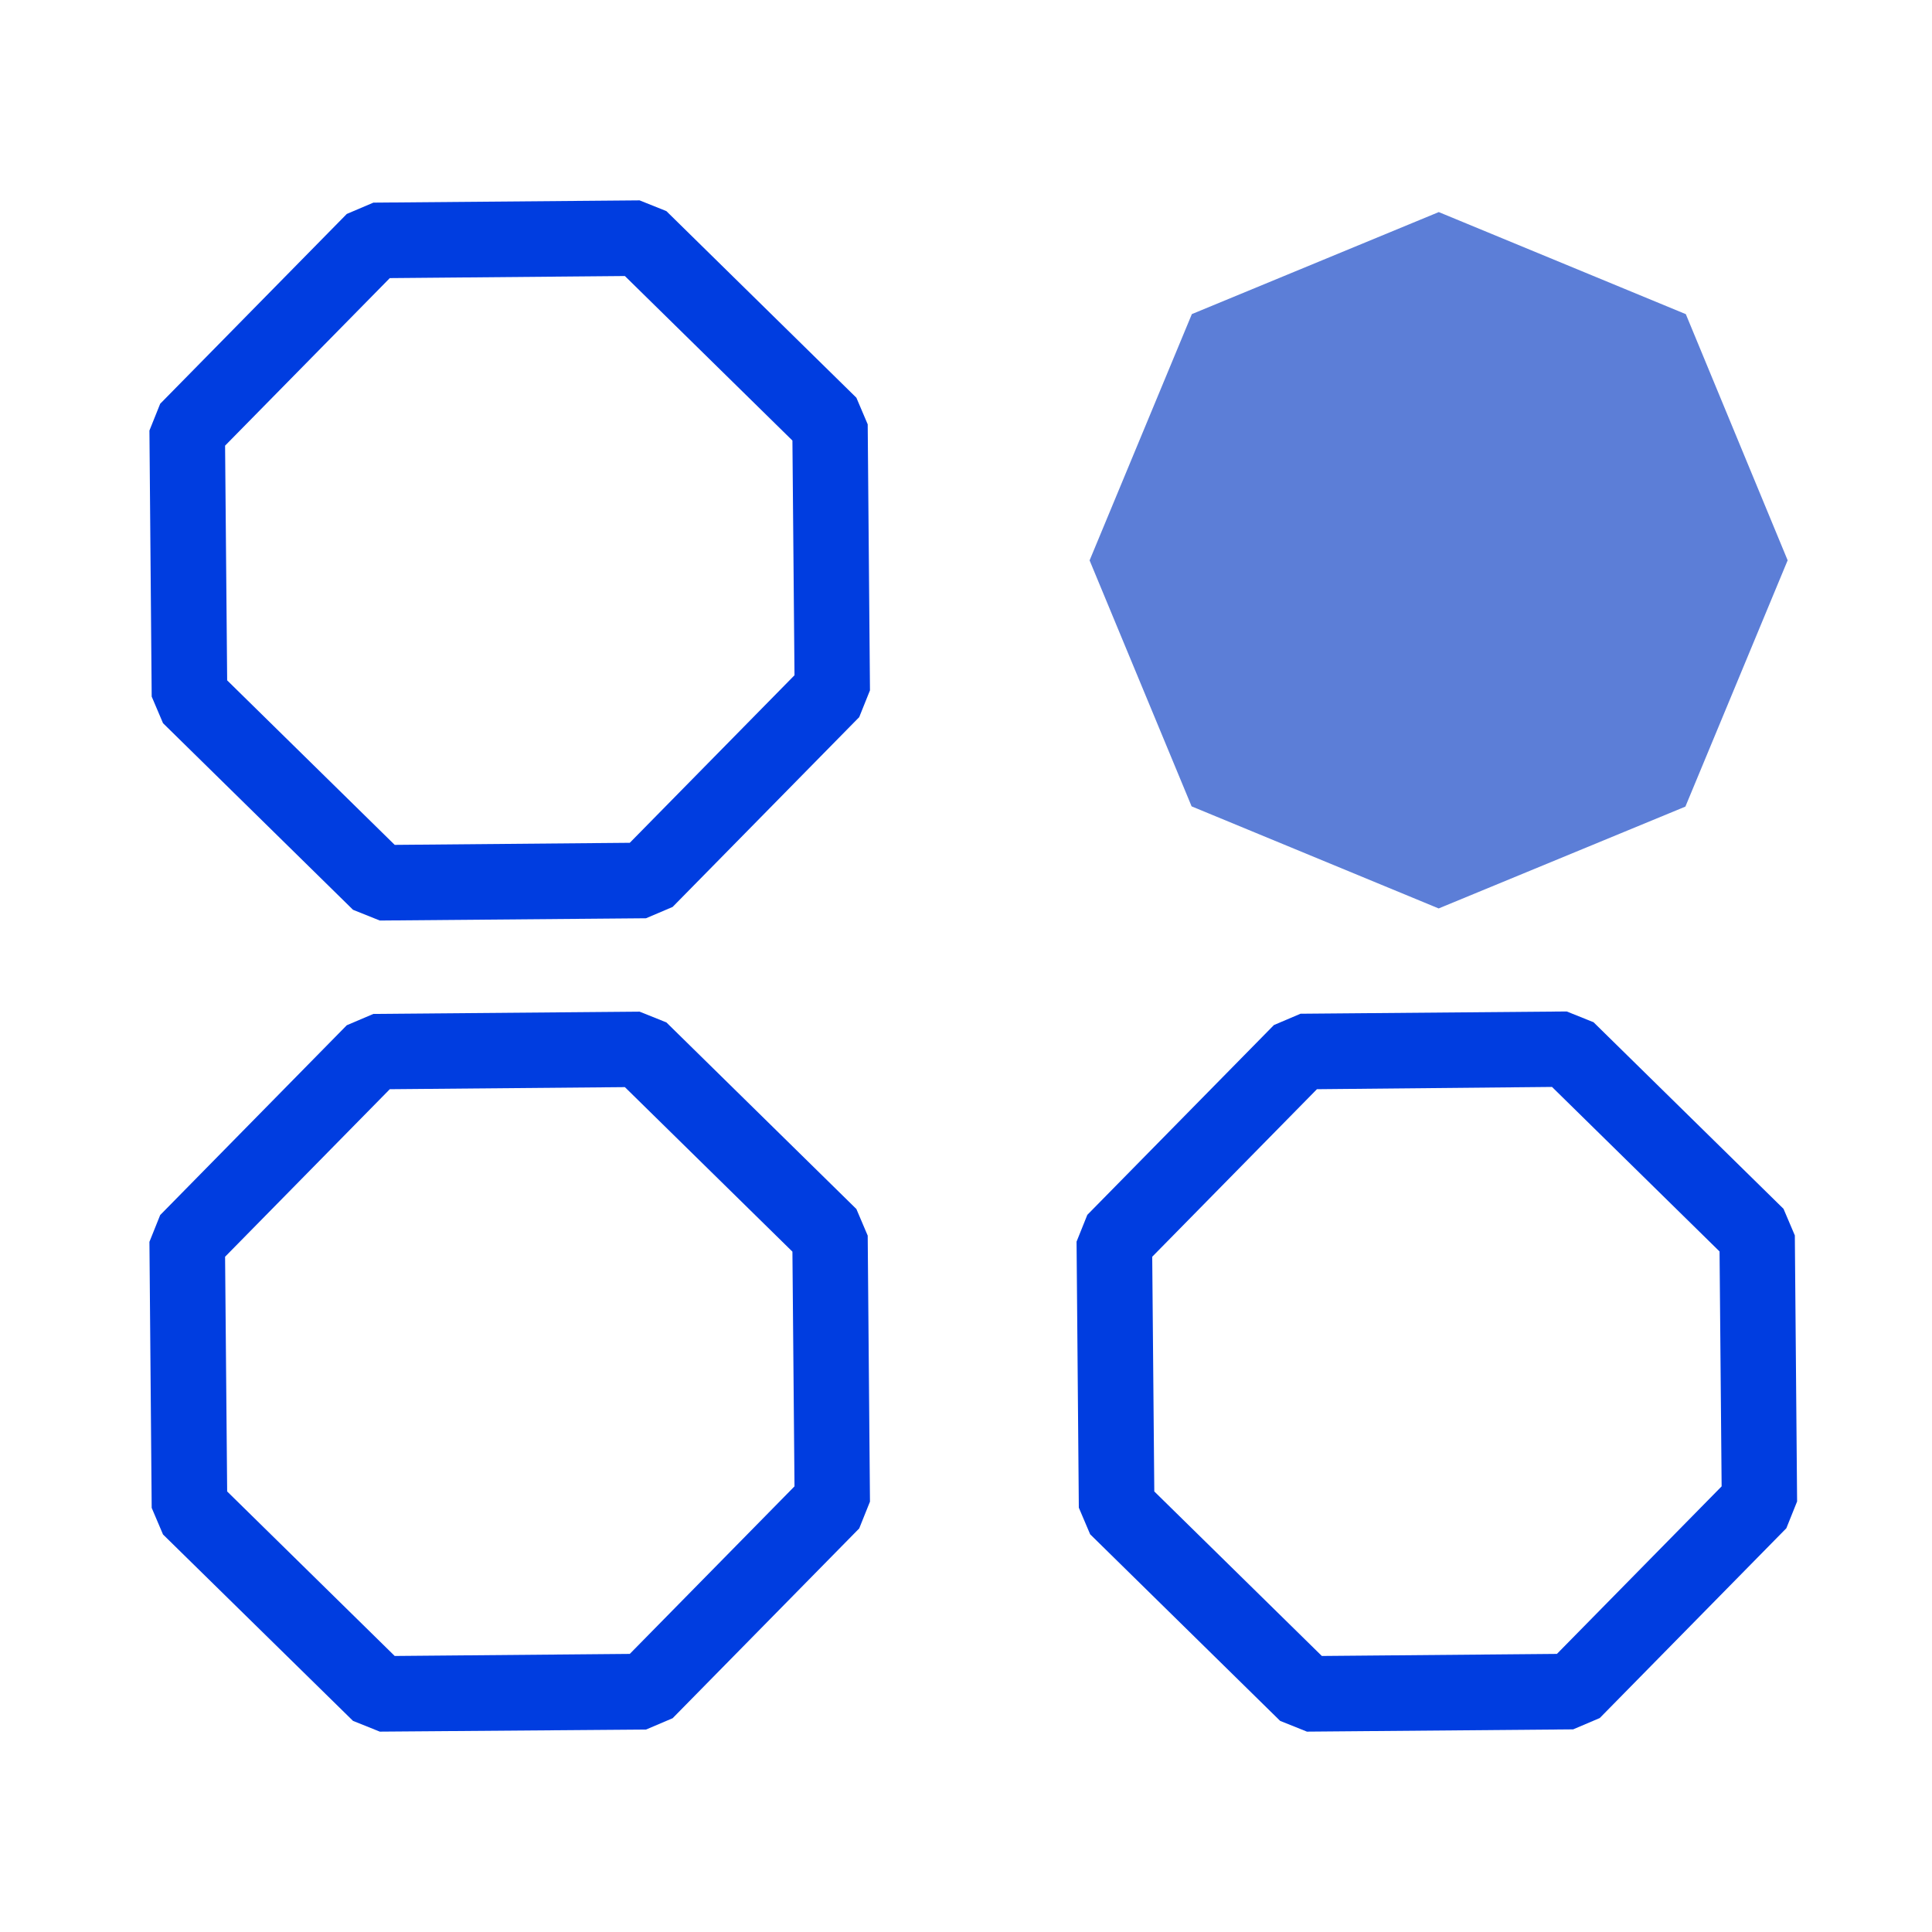
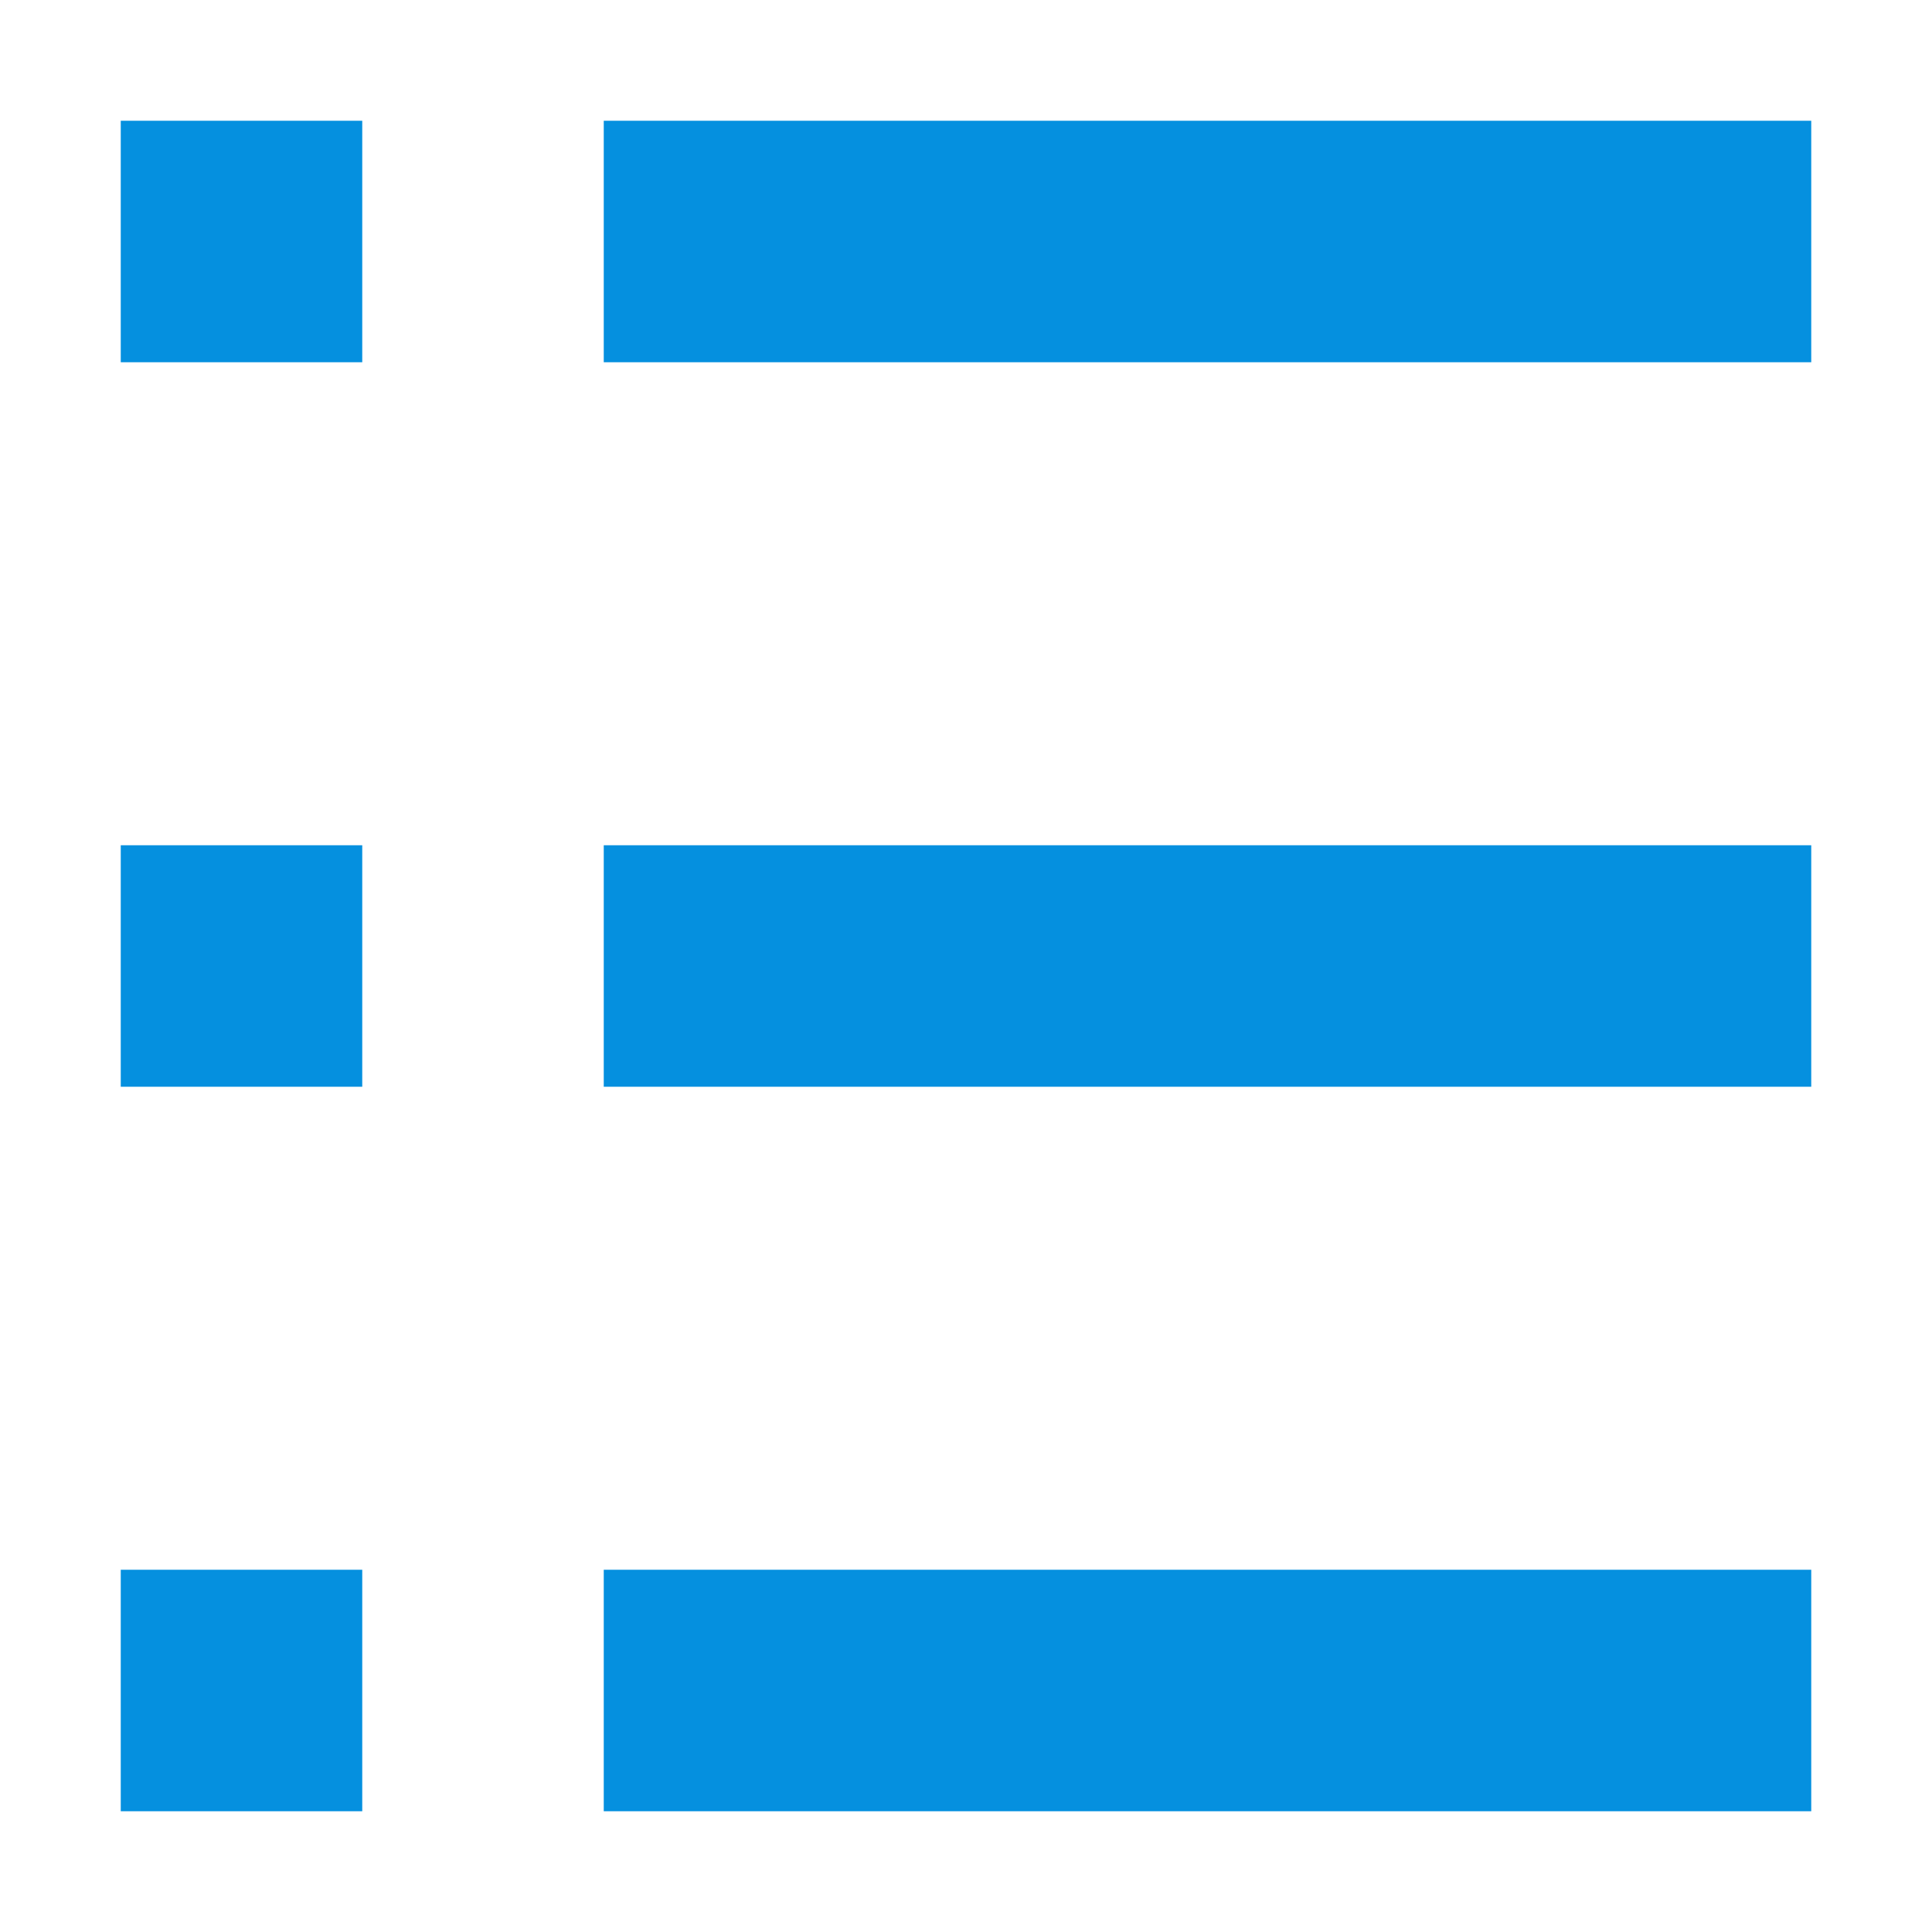
- <svg xmlns="http://www.w3.org/2000/svg" t="1589782840506" class="icon" viewBox="0 0 1024 1024" version="1.1" p-id="12846" width="200" height="200">
+ <svg xmlns="http://www.w3.org/2000/svg" t="1590120254735" class="icon" viewBox="0 0 1024 1024" version="1.1" p-id="2308" width="200" height="200">
  <defs>
    <style type="text/css" />
  </defs>
-   <path d="M201.3 917.8l-14.2-5.7-100.7-98.8-6-14.1-1.2-141 5.7-14.2 98.9-100.6 14.1-6 141.1-1.2 14.2 5.7 100.7 98.9 6 14.1 1.2 141-5.7 14.2-98.9 100.6-14.1 6-141.1 1.1z m-80.9-127.3l88.8 87.2 124.6-1.1 87.3-88.8-1.1-124.4-88.8-87.2-124.6 1.1-87.3 88.8 1.1 124.4zM201.3 487.9l-14.2-5.7-100.7-98.9-6-14.1-1.2-141 5.7-14.2 98.9-100.6 14.1-6 141.1-1.2 14.2 5.7 100.7 98.9 6 14.1 1.2 141-5.7 14.2-98.9 100.6-14.1 6-141.1 1.2z m-80.9-127.3l88.8 87.2 124.6-1.1 87.3-88.8-1.1-124.4-88.8-87.2-124.6 1.1-87.3 88.8 1.1 124.4z" fill="#003DE0" p-id="12847" />
-   <path d="M762.5 113L893 166.9 947 297l-54 130.1L762.5 481 632 427.1 578 297l54-130.1z" fill="#5C7ED7" p-id="12848" />
-   <path d="M762.5 481.5l-0.2-0.1-130.7-54-0.1-0.2-54-130.2 0.1-0.2 54.1-130.3 0.2-0.1 130.7-54 0.2 0.1 130.7 54 0.1 0.2L947.5 297l-0.1 0.2-54.1 130.3-0.2 0.1-130.6 53.9z m-130.1-54.8l130.1 53.7 130.1-53.7L946.5 297l-53.9-129.7-130.1-53.8-130.1 53.7L578.5 297l53.9 129.7z" fill="#5C7ED7" p-id="12849" />
-   <path d="M692.7 917.8l-14.2-5.7-100.7-98.9-6-14.1-1.2-141 5.7-14.2 98.9-100.6 14.1-6 141.1-1.2 14.2 5.7 100.7 98.9 6 14.1 1.2 141-5.7 14.2-98.9 100.6-14.1 6-141.1 1.2z m-80.9-127.3l88.8 87.2 124.6-1.1 87.3-88.8-1.1-124.5-88.8-87.2-124.6 1.2-87.3 88.8 1.1 124.4z" fill="#003DE0" p-id="12850" />
+   <path d="M320 960v-128h640v128H320z m0-512h640v128H320v-128z m0-384h640v128H320V64zM64 832h128v128H64v-128z m0-384h128v128H64v-128zM64 64h128v128H64V64z" fill="#0590DF" p-id="2309" />
</svg>
